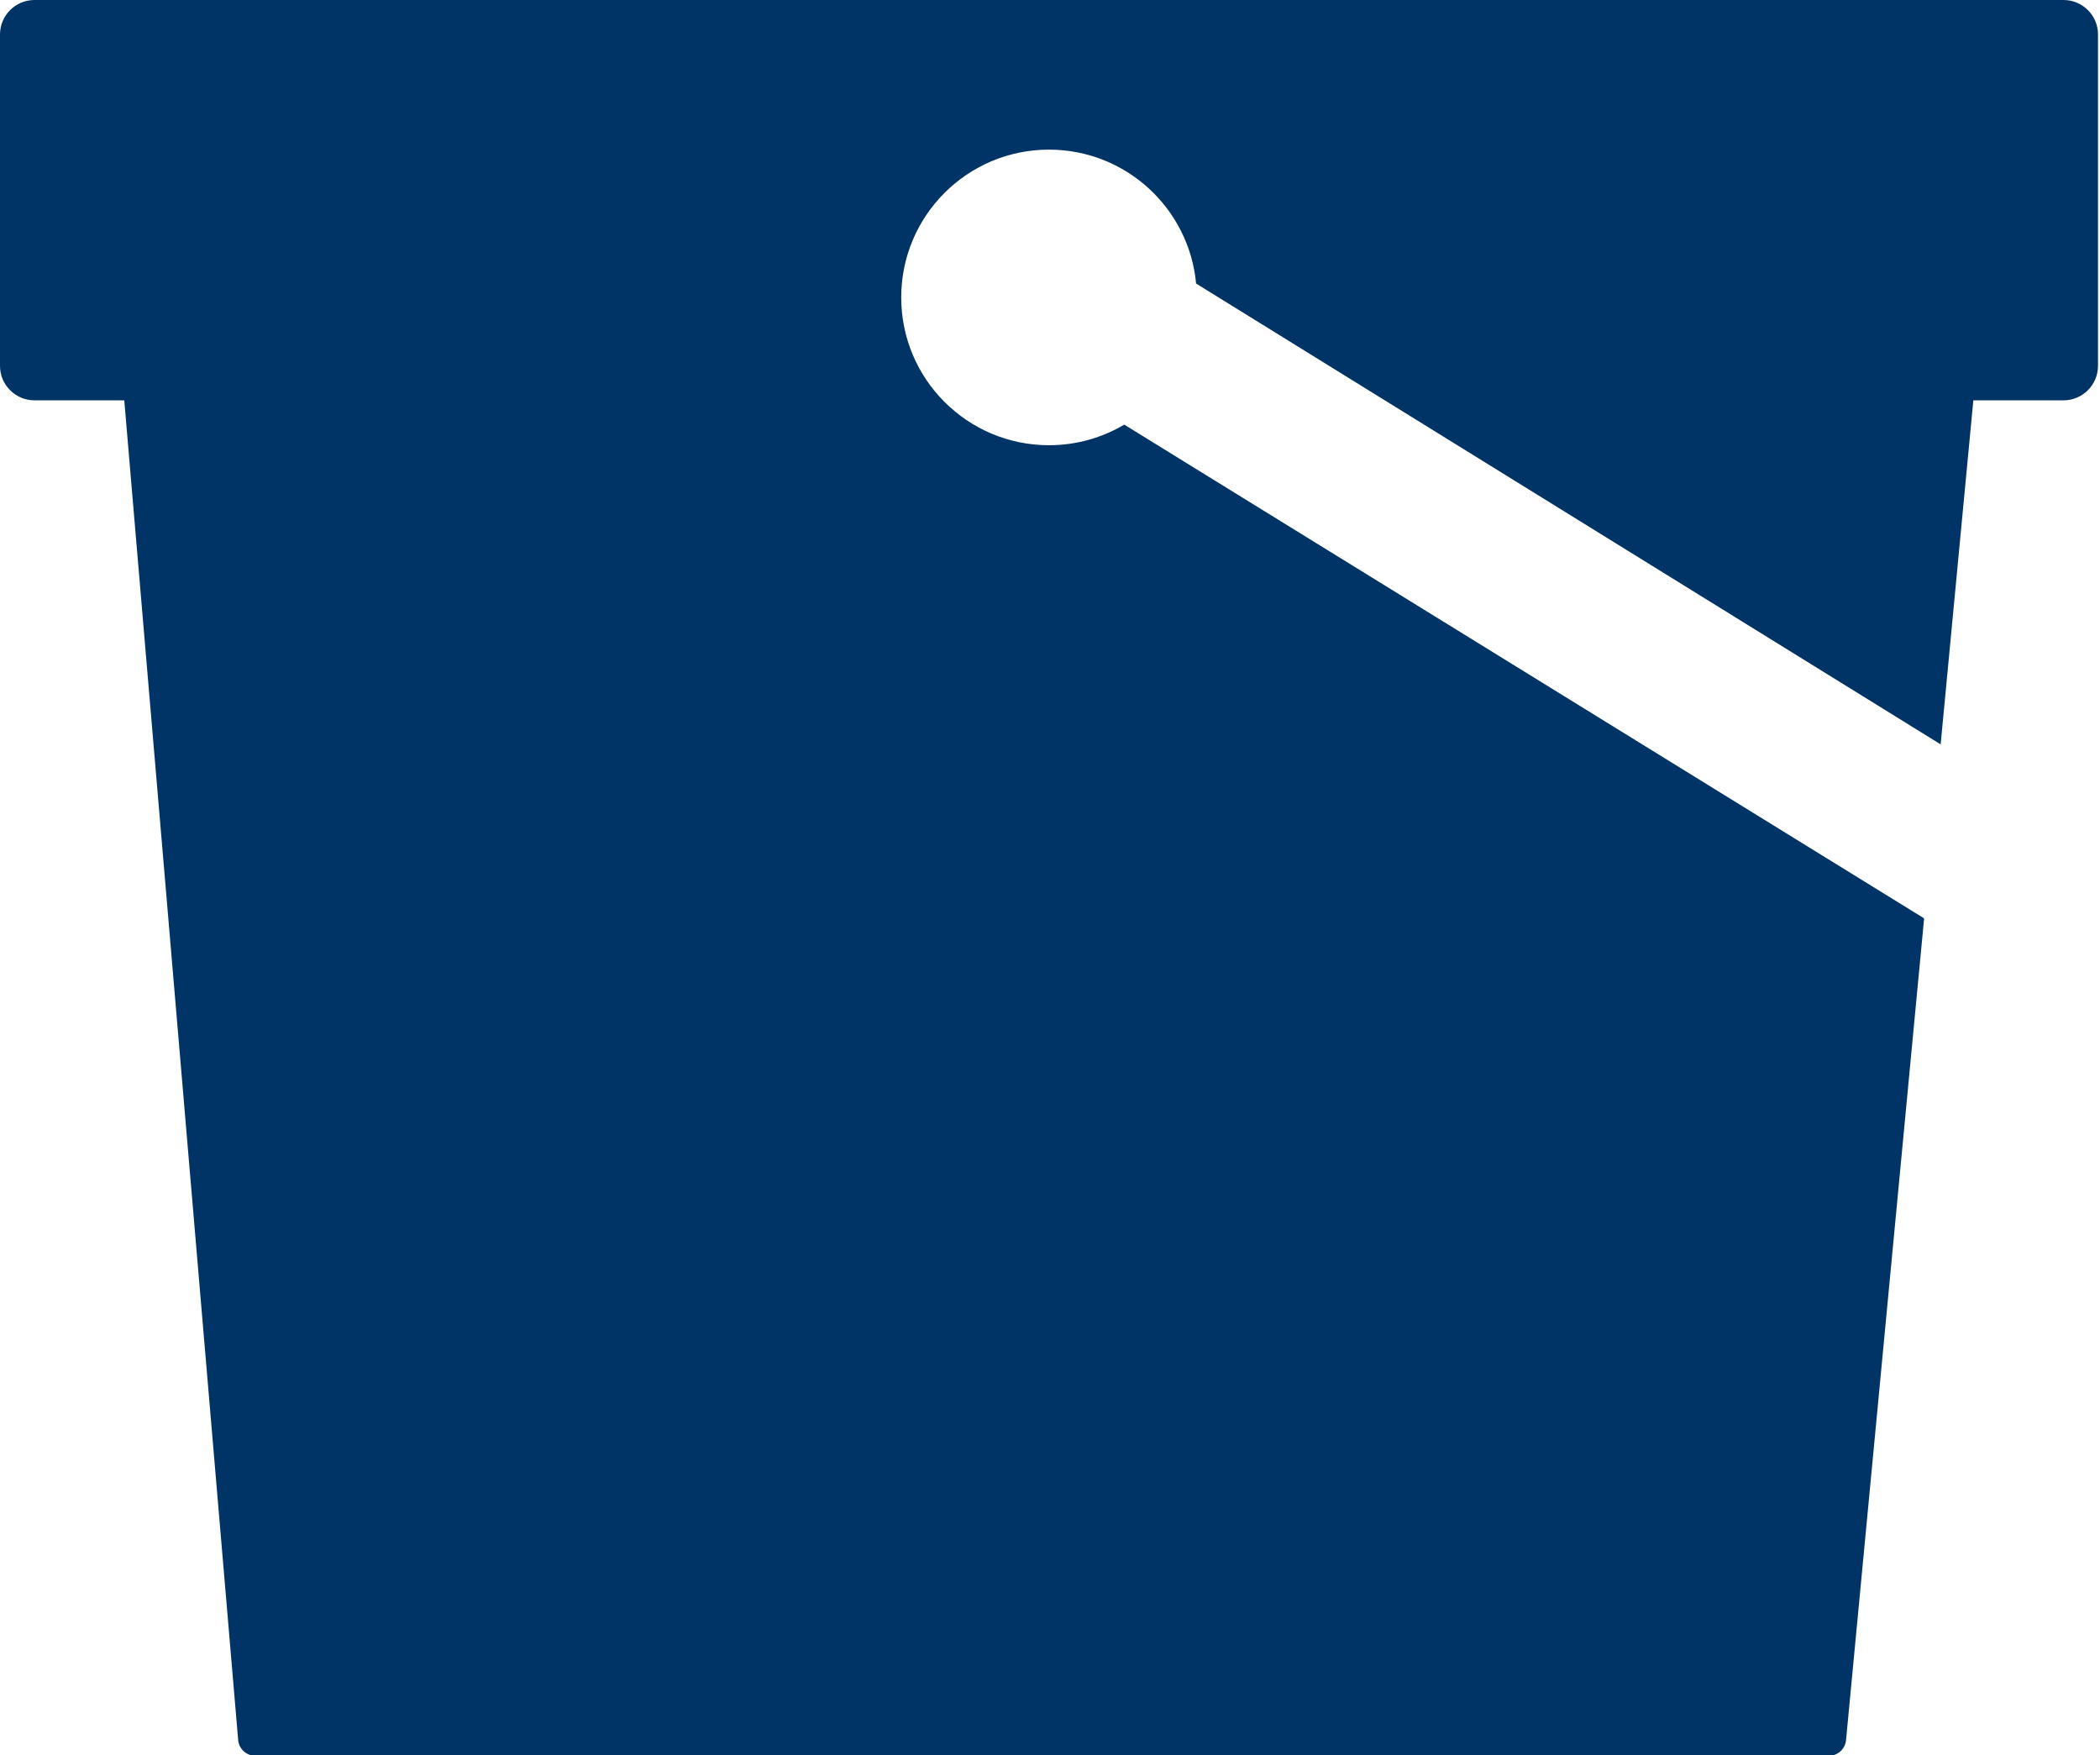
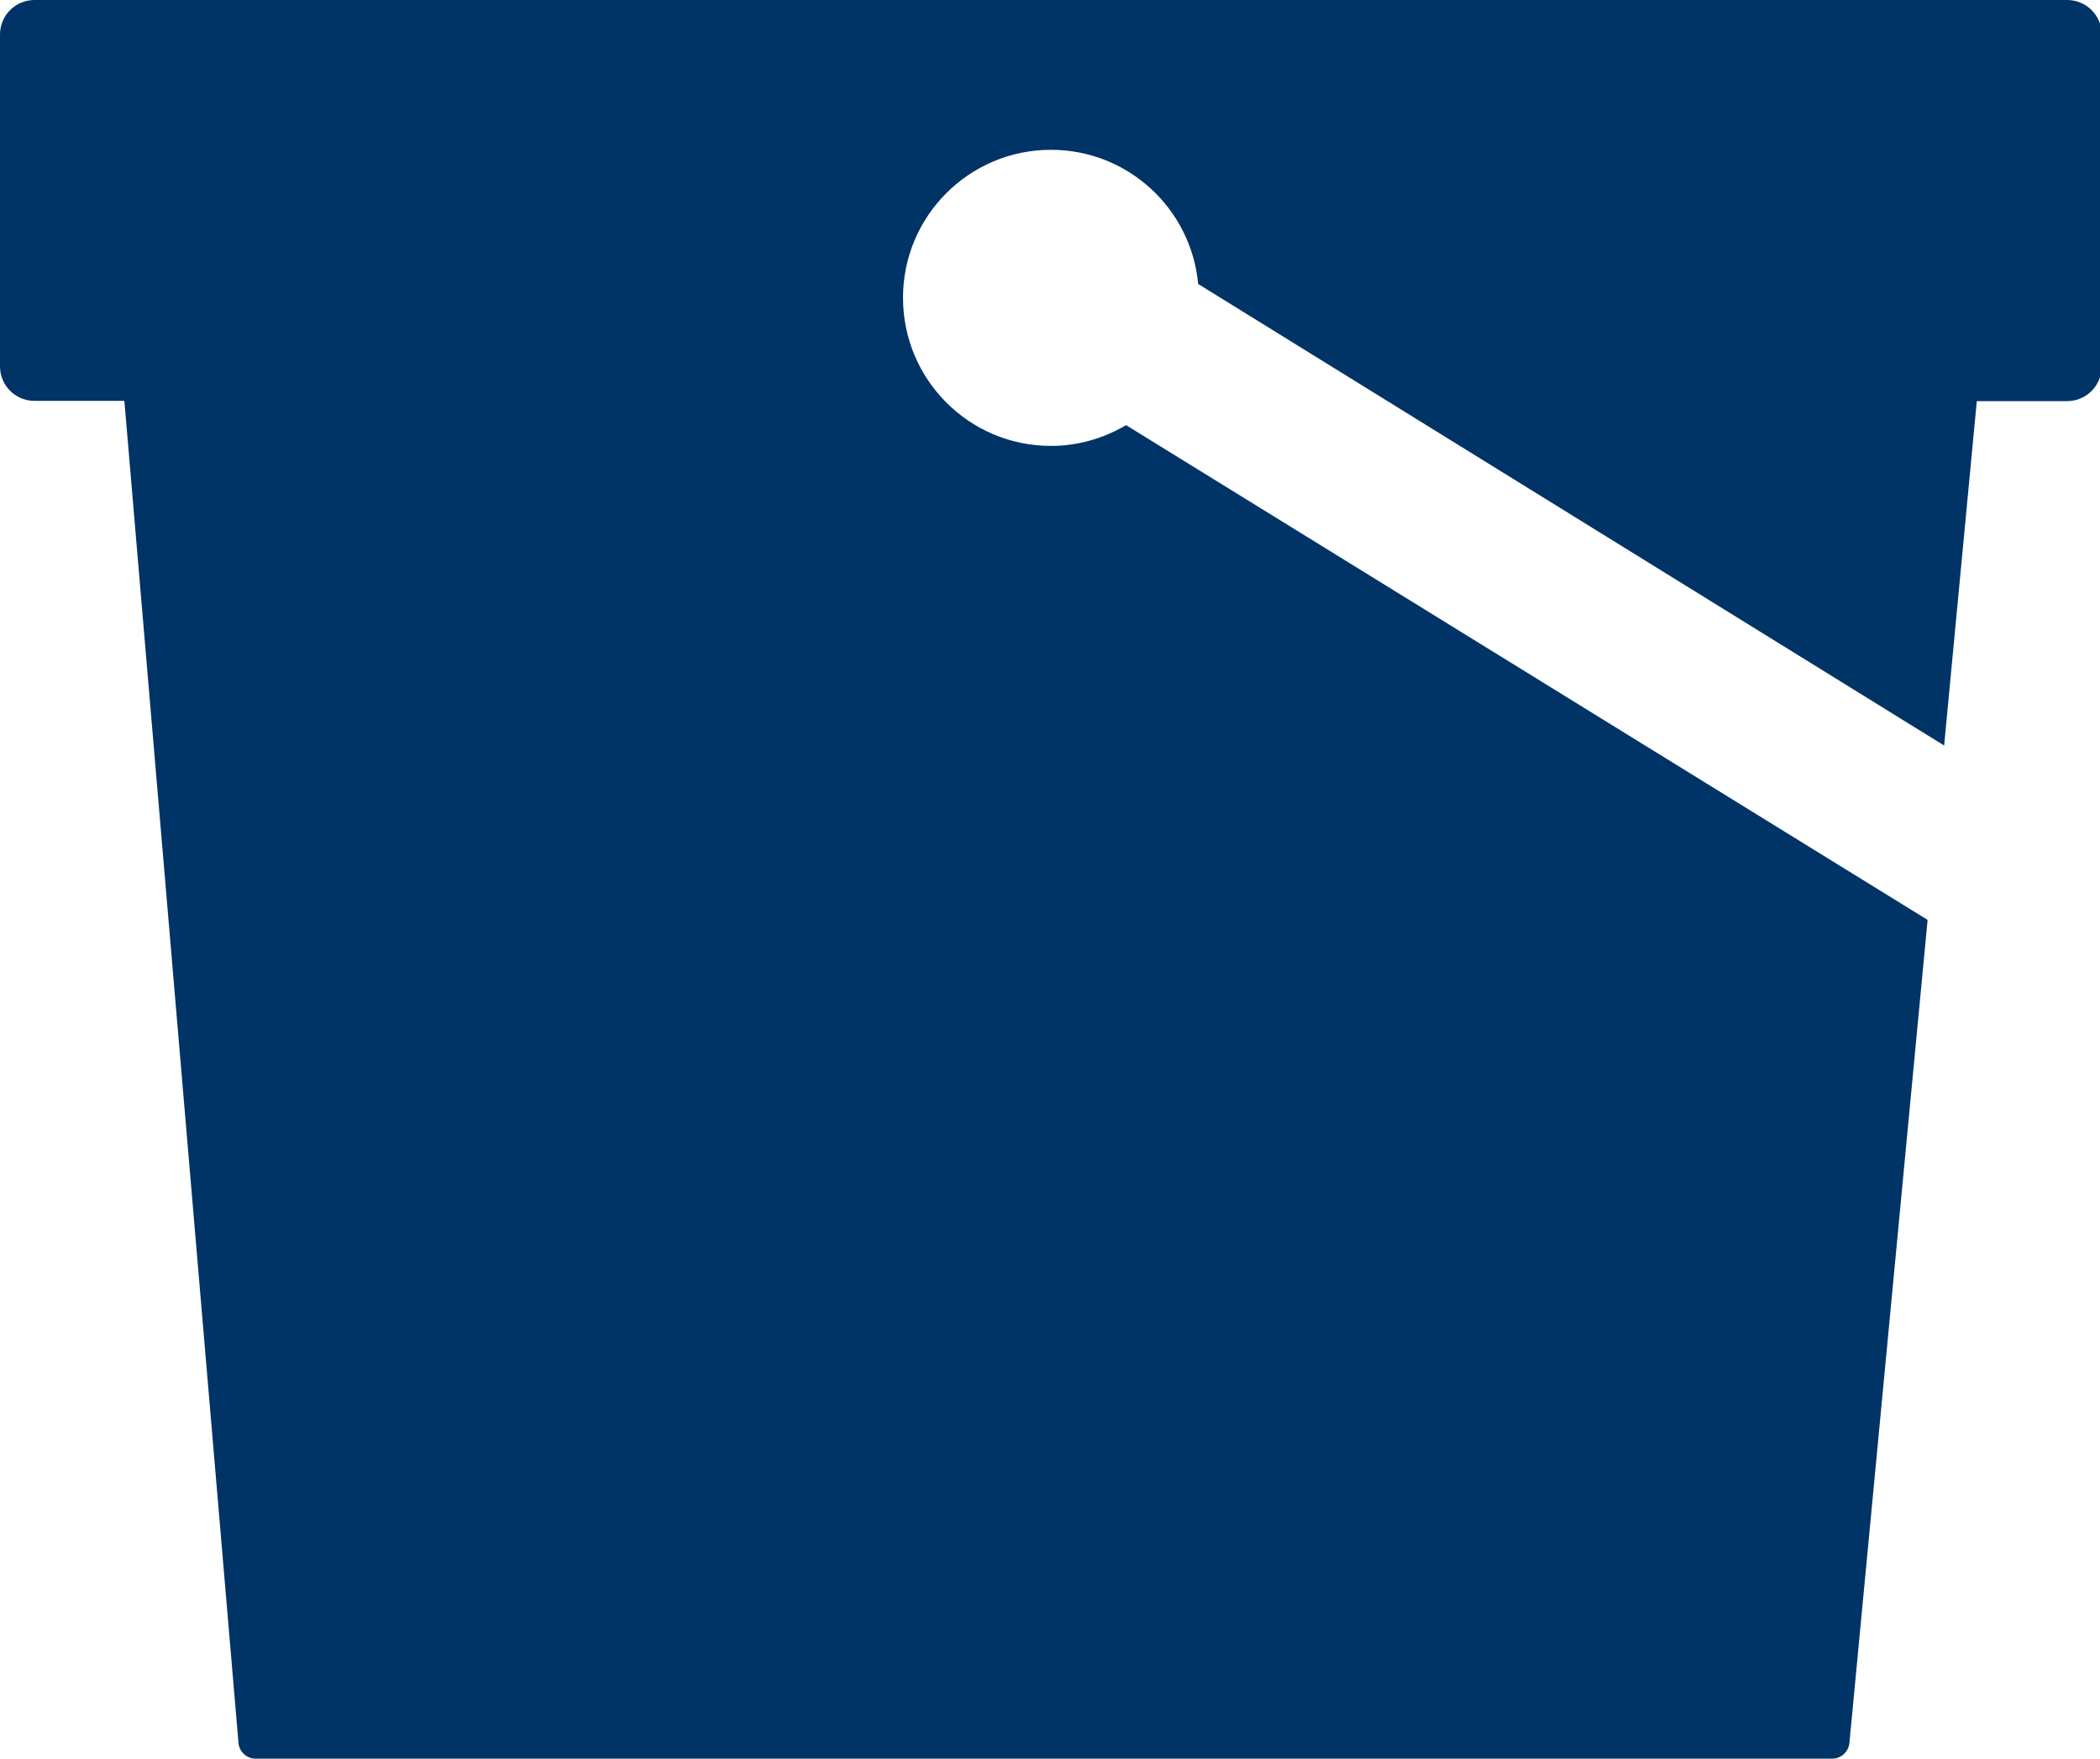
- <svg xmlns="http://www.w3.org/2000/svg" version="1.1" x="0px" y="0px" width="900px" height="752px" viewBox="0 0 900 752" overflow="visible" enable-background="new 0 0 900 752" xml:space="preserve">
-   <defs>
- </defs>
-   <path fill="#003366" d="M884.354,0H14.79C6.621,0,0,6.621,0,14.786v141.973c0,8.168,6.621,14.79,14.79,14.79h38.469l48.809,574.055  c0.327,3.829,3.526,6.769,7.371,6.769h674.355c3.813,0,7-2.899,7.363-6.693l33.448-351.967l-0.186-0.305L481.817,181.958  c-9.446,5.601-20.467,8.827-32.246,8.827c-34.98,0-63.334-28.358-63.334-63.338c0-34.976,28.354-63.331,63.334-63.331  c32.973,0,60.047,25.197,63.047,57.383l319.064,197.455l0.029-0.036l14.005-147.37h38.636c8.173,0,14.79-6.621,14.79-14.79h0.004  V14.786C899.147,6.621,892.526,0,884.354,0z" />
+ <svg xmlns="http://www.w3.org/2000/svg" version="1.1" id="Layer_1" x="0px" y="0px" viewBox="0 0 900 753.7" style="enable-background:new 0 0 900 753.7;" xml:space="preserve">
+   <path style="fill:#003366;" d="M885.9,0H14.8C6.6,0,0,6.6,0,14.8V157c0,8.2,6.6,14.8,14.8,14.8h38.5l48.9,575.1  c0.3,3.8,3.5,6.8,7.4,6.8h675.6c3.8,0,7-2.9,7.4-6.7l33.5-352.6l-0.2-0.3L482.6,182.2c-9.5,5.6-20.5,8.9-32.2,8.9  c-35,0-63.4-28.4-63.4-63.5c0-35,28.4-63.4,63.4-63.4c33,0,60.1,25.2,63.1,57.5l319.7,197.8l0,0l14-147.6h38.7  c8.2,0,14.8-6.6,14.8-14.8h0V14.8C900.8,6.6,894.1,0,885.9,0z" />
</svg>
